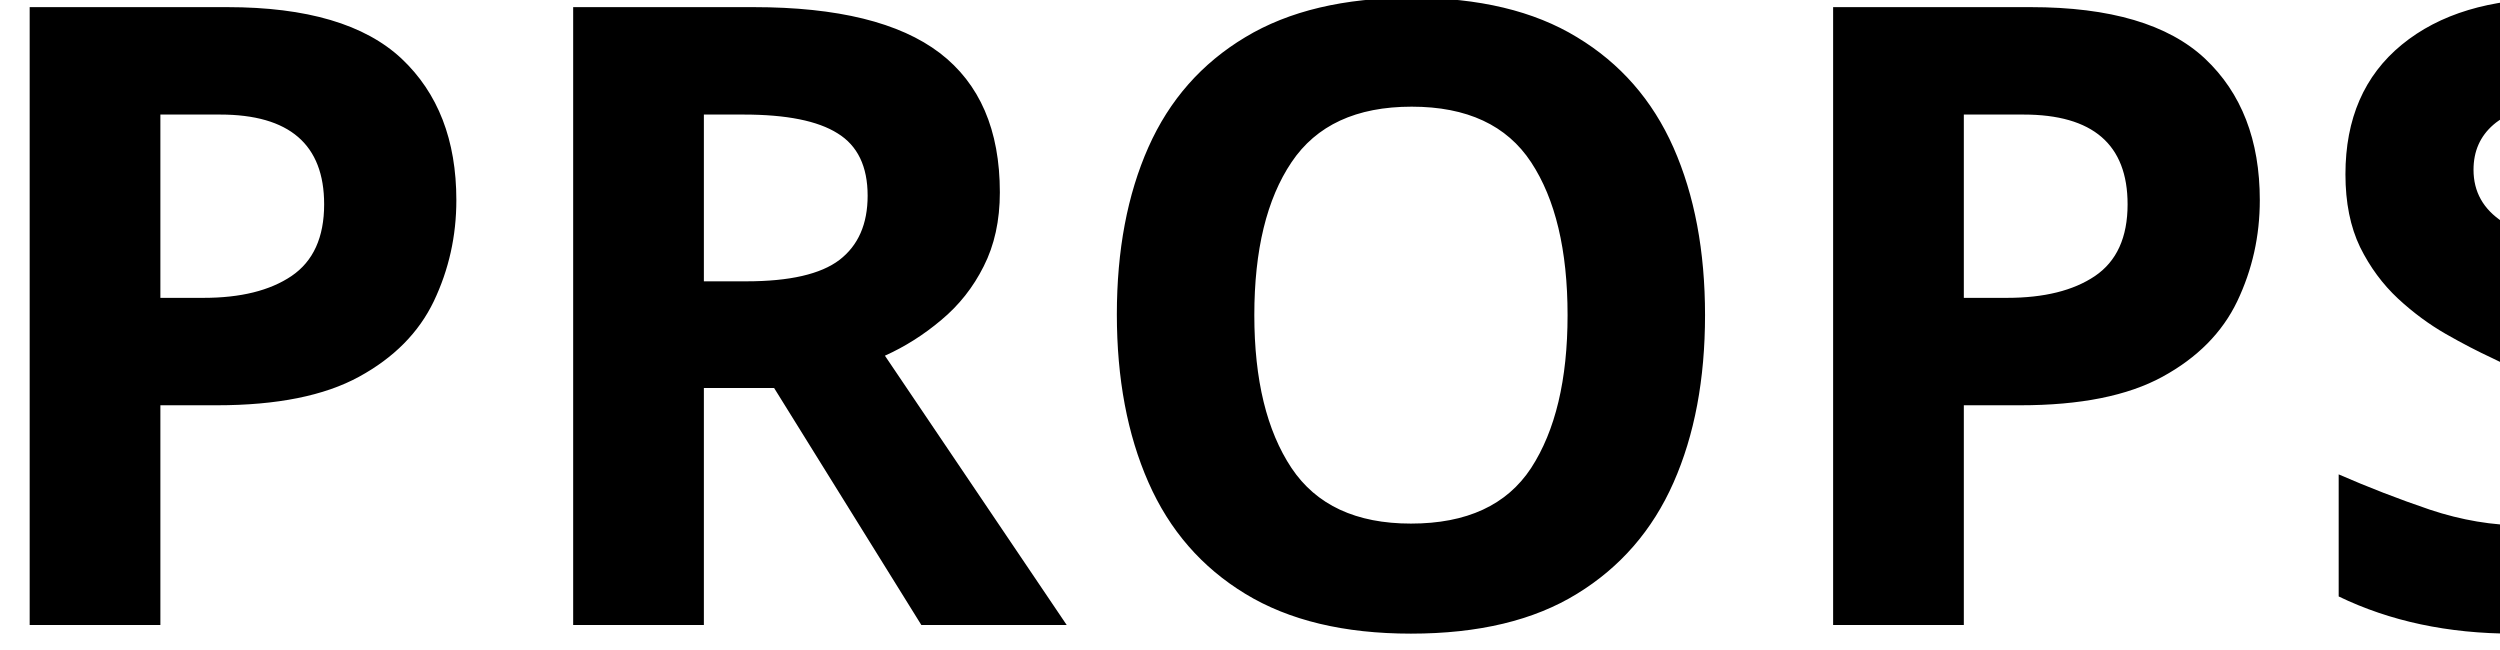
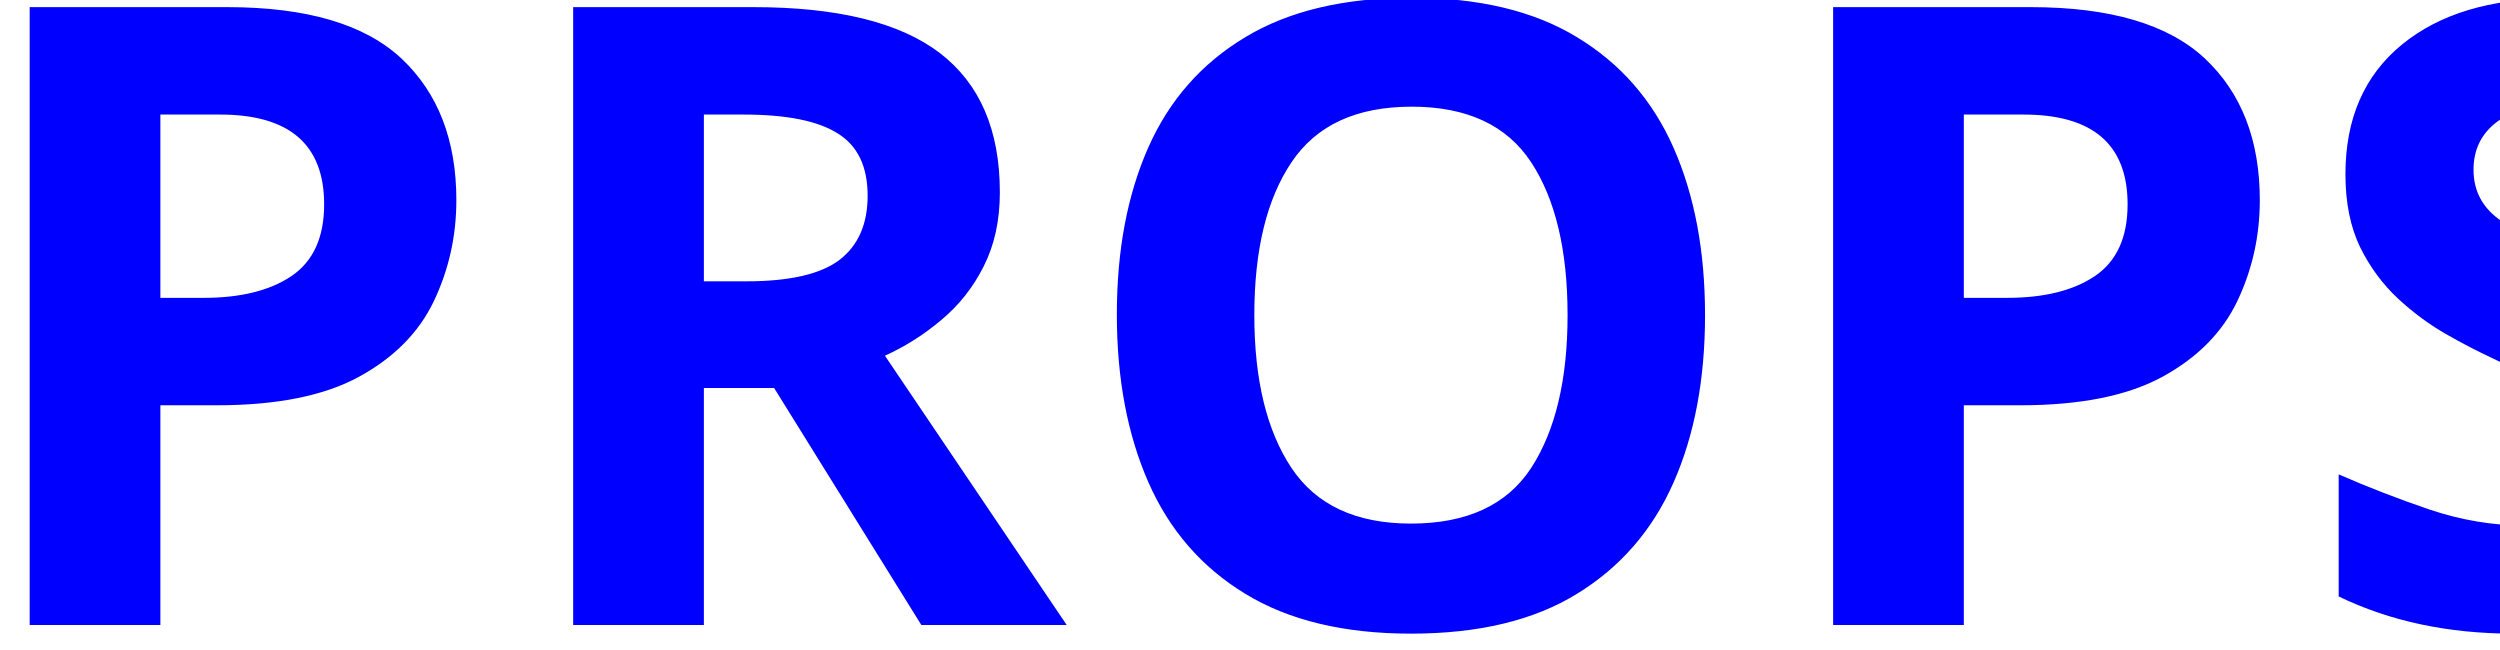
<svg xmlns="http://www.w3.org/2000/svg" width="104px" height="27px" viewBox="0 0 104 27" version="1.1">
  <defs />
  <g id="Page-1" stroke="none" stroke-width="1" fill="none" fill-rule="evenodd" font-size="36" font-family="DINAlternate-Bold, DIN Alternate" font-weight="bold">
-     <text id="PROPS" fill="#000000">
+     <text id="PROPS" fill="#00f">
      <tspan x="-2" y="26">PROPS</tspan>
    </text>
  </g>
</svg>
